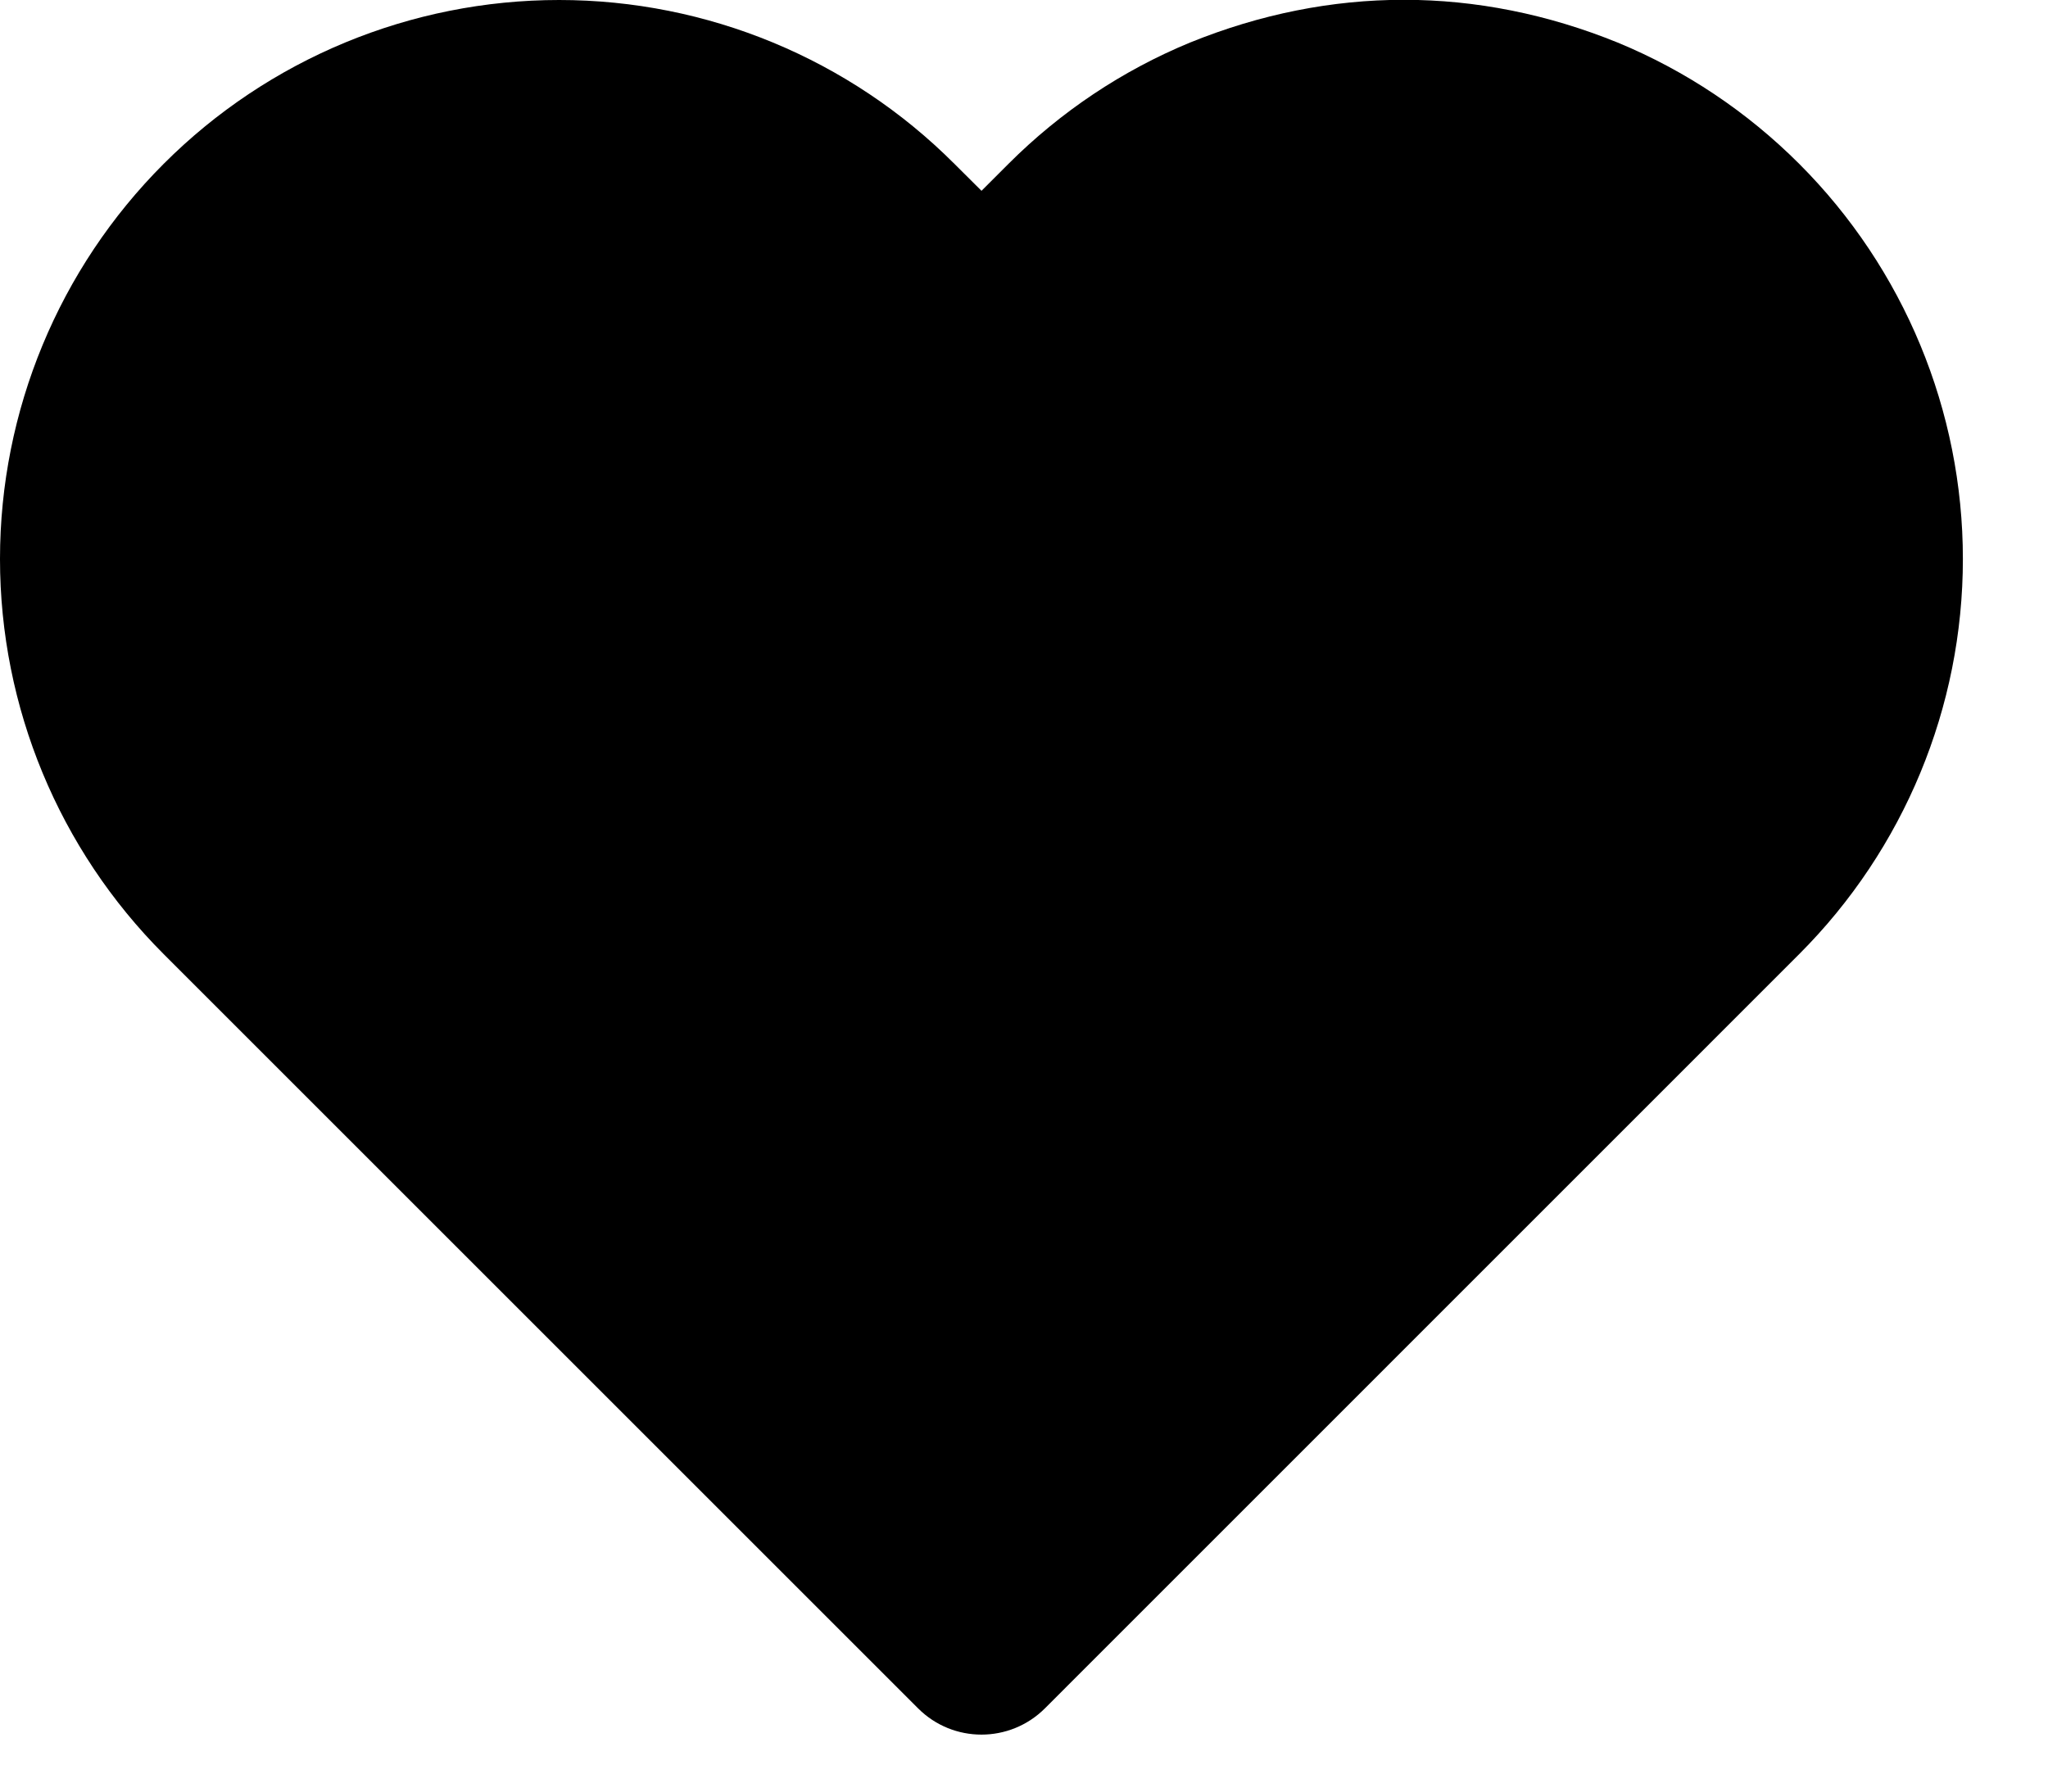
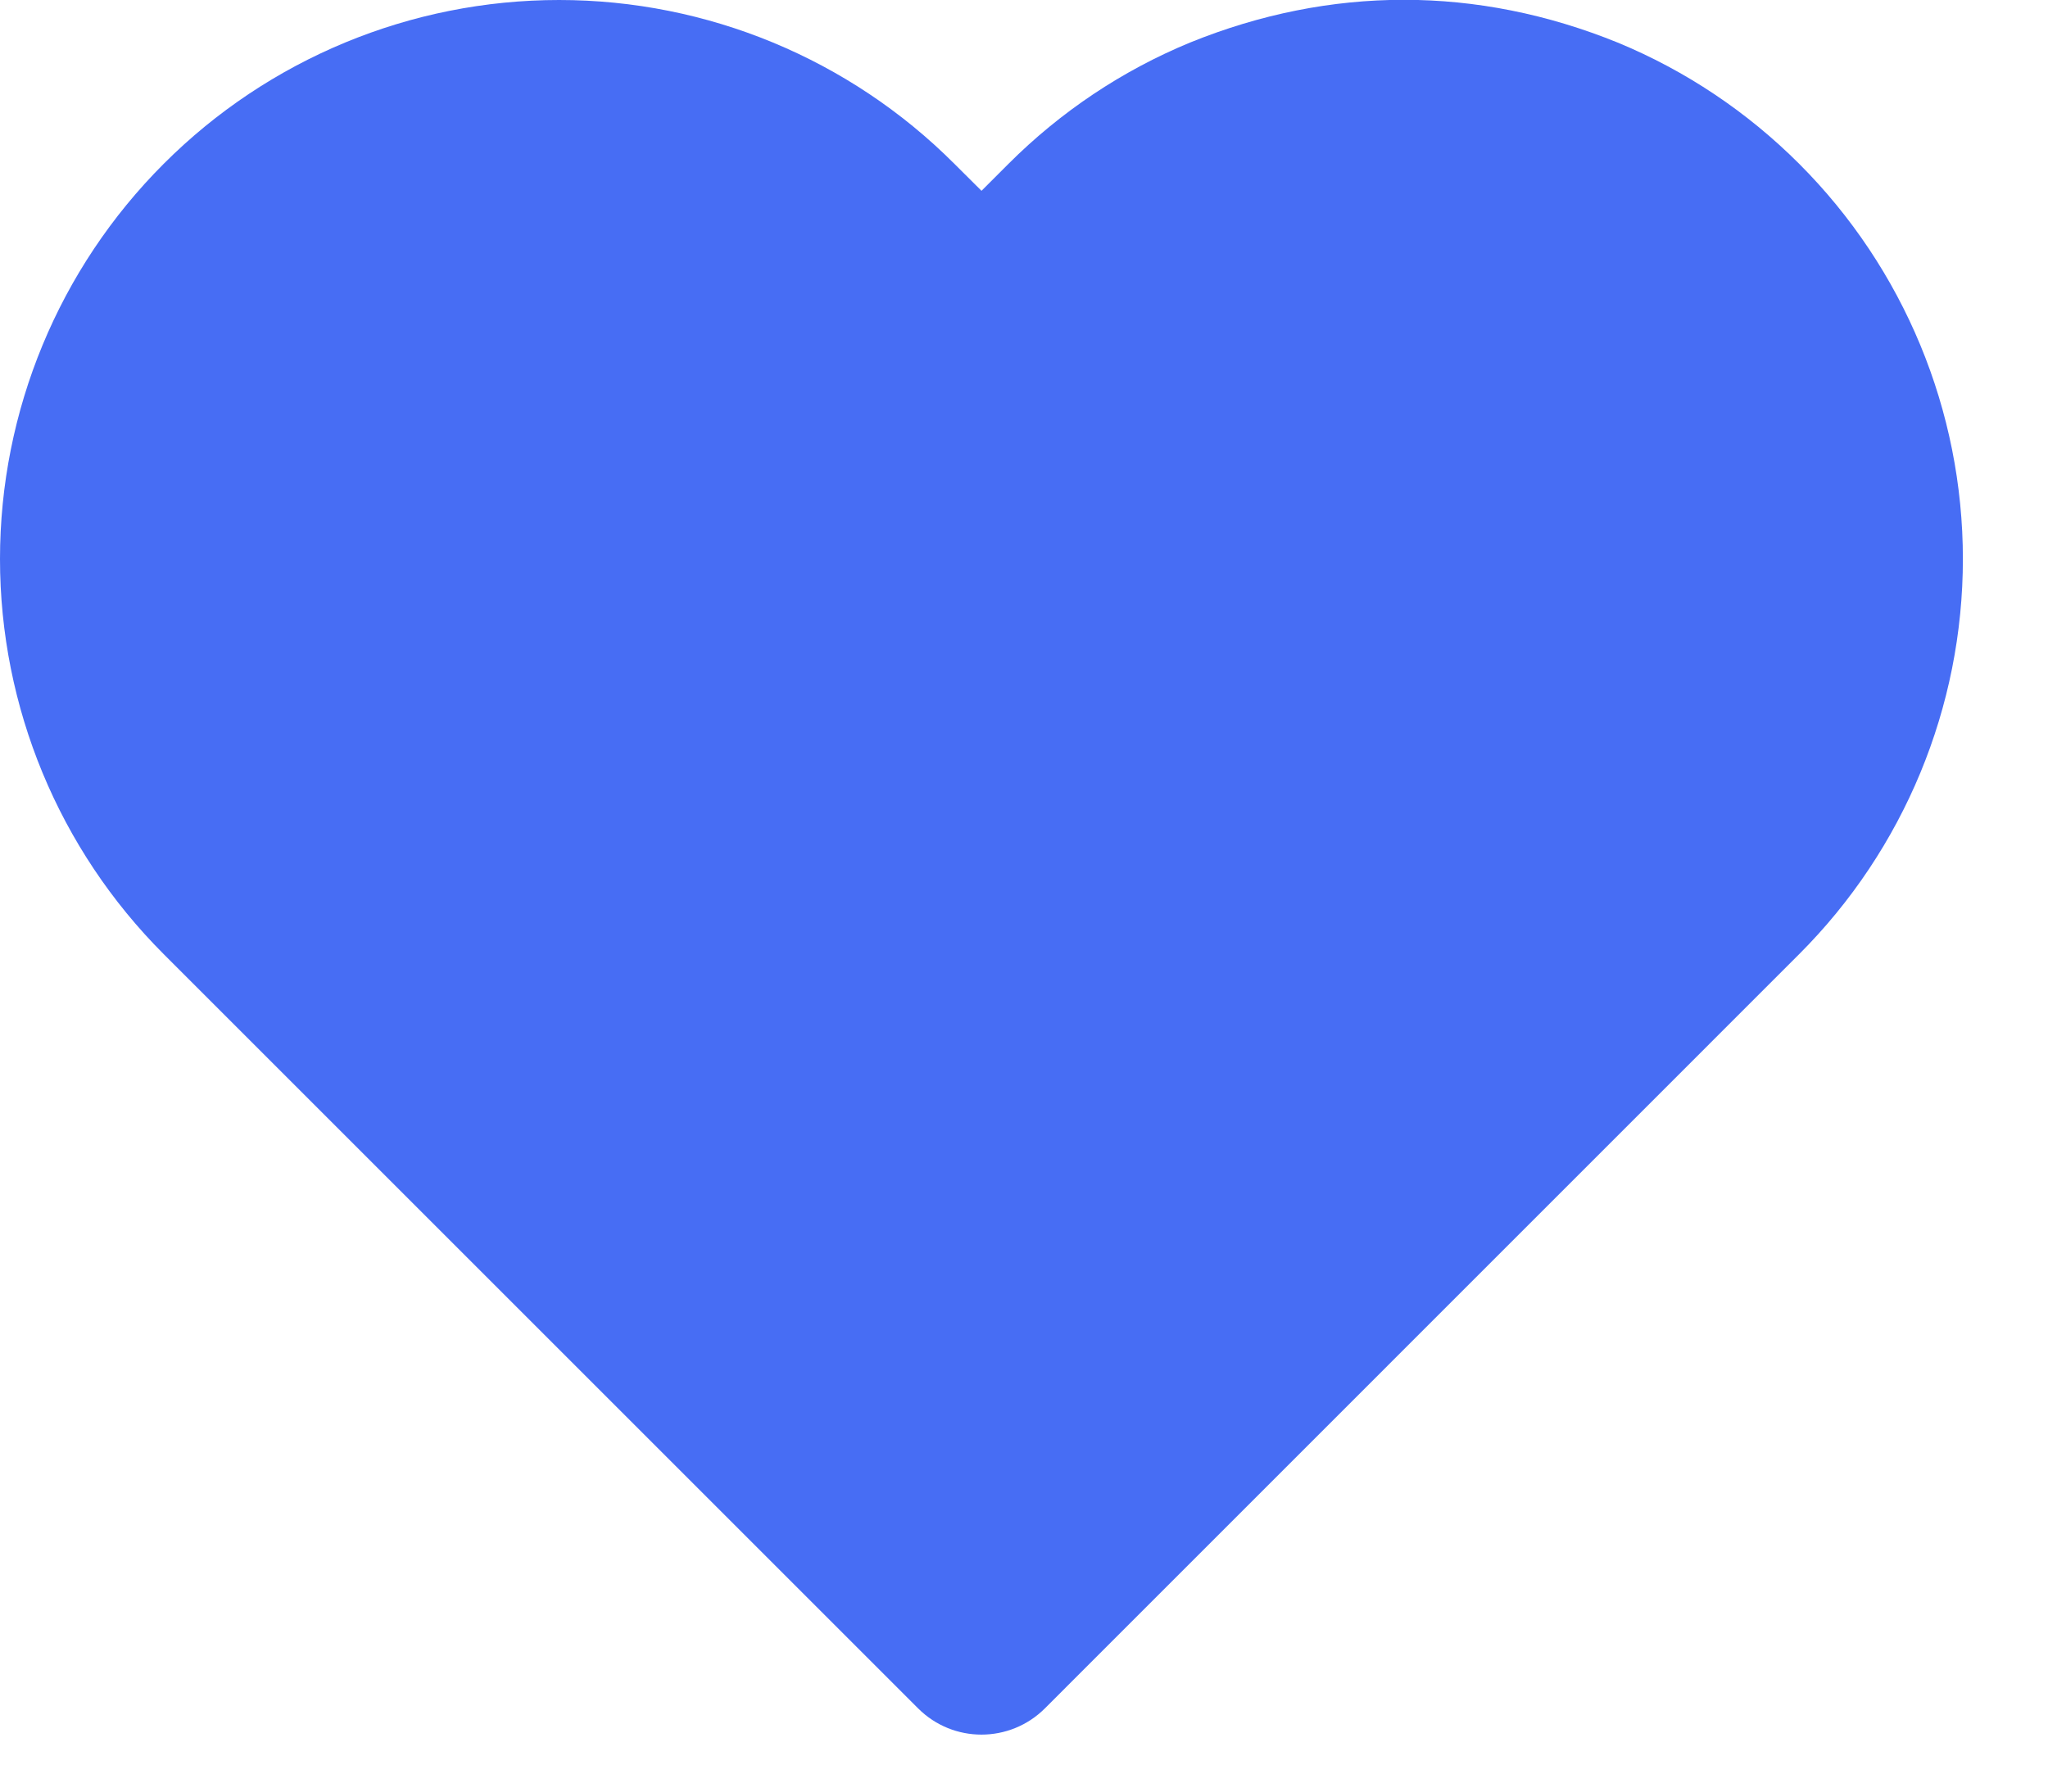
<svg xmlns="http://www.w3.org/2000/svg" width="16" height="14" viewBox="0 0 16 14" fill="none">
-   <path fill="currentColor" d="M12.639 0.333C11.541 -0.113 10.394 -0.113 9.296 0.333C8.766 0.552 8.285 0.874 7.879 1.28L7.668 1.491L7.456 1.28C6.637 0.46 5.526 0 4.368 0C3.209 0 2.098 0.46 1.279 1.28C0.46 2.099 0 3.21 0 4.368C0 5.526 0.46 6.637 1.279 7.456L7.173 13.35C7.446 13.623 7.889 13.623 8.163 13.35L14.056 7.456C14.875 6.637 15.335 5.526 15.335 4.368C15.335 3.21 14.875 2.099 14.056 1.28C13.65 0.874 13.169 0.552 12.639 0.333Z" />
+   <path fill="#476df4" d="M12.639 0.333C11.541 -0.113 10.394 -0.113 9.296 0.333C8.766 0.552 8.285 0.874 7.879 1.28L7.668 1.491L7.456 1.28C6.637 0.46 5.526 0 4.368 0C3.209 0 2.098 0.46 1.279 1.28C0.46 2.099 0 3.21 0 4.368C0 5.526 0.46 6.637 1.279 7.456L7.173 13.35C7.446 13.623 7.889 13.623 8.163 13.35L14.056 7.456C14.875 6.637 15.335 5.526 15.335 4.368C15.335 3.21 14.875 2.099 14.056 1.28C13.65 0.874 13.169 0.552 12.639 0.333Z" />
</svg>
